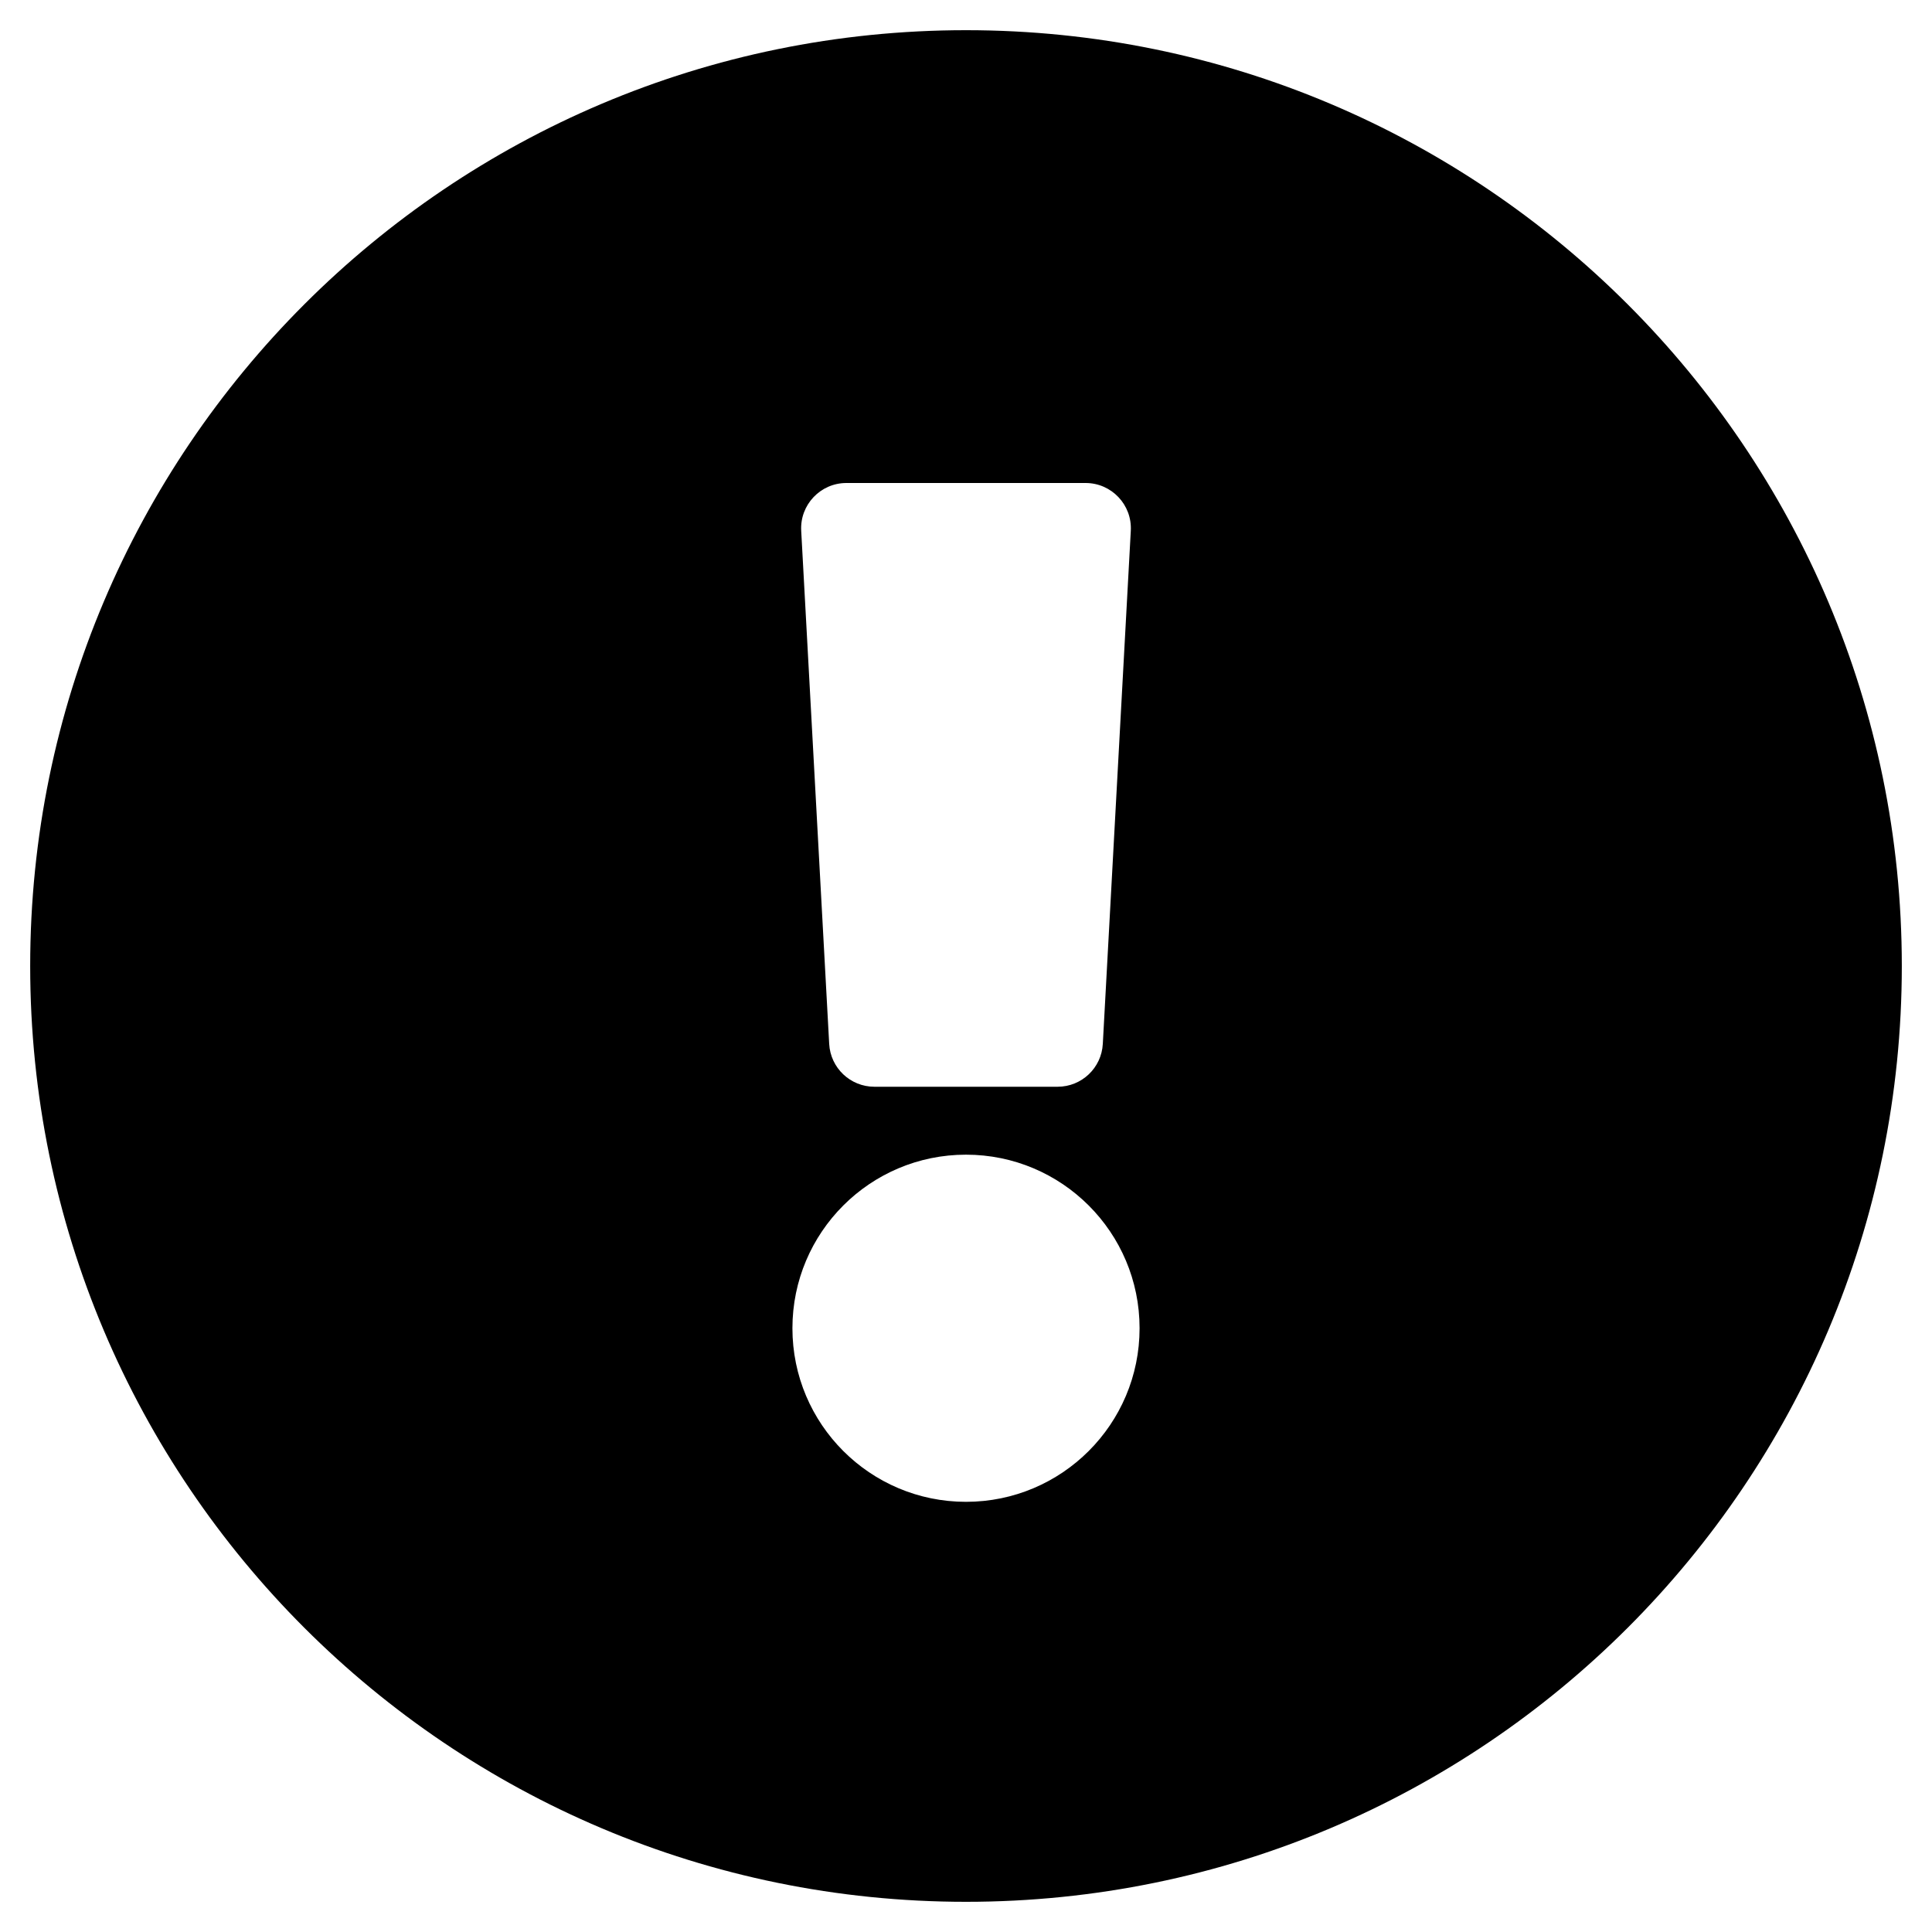
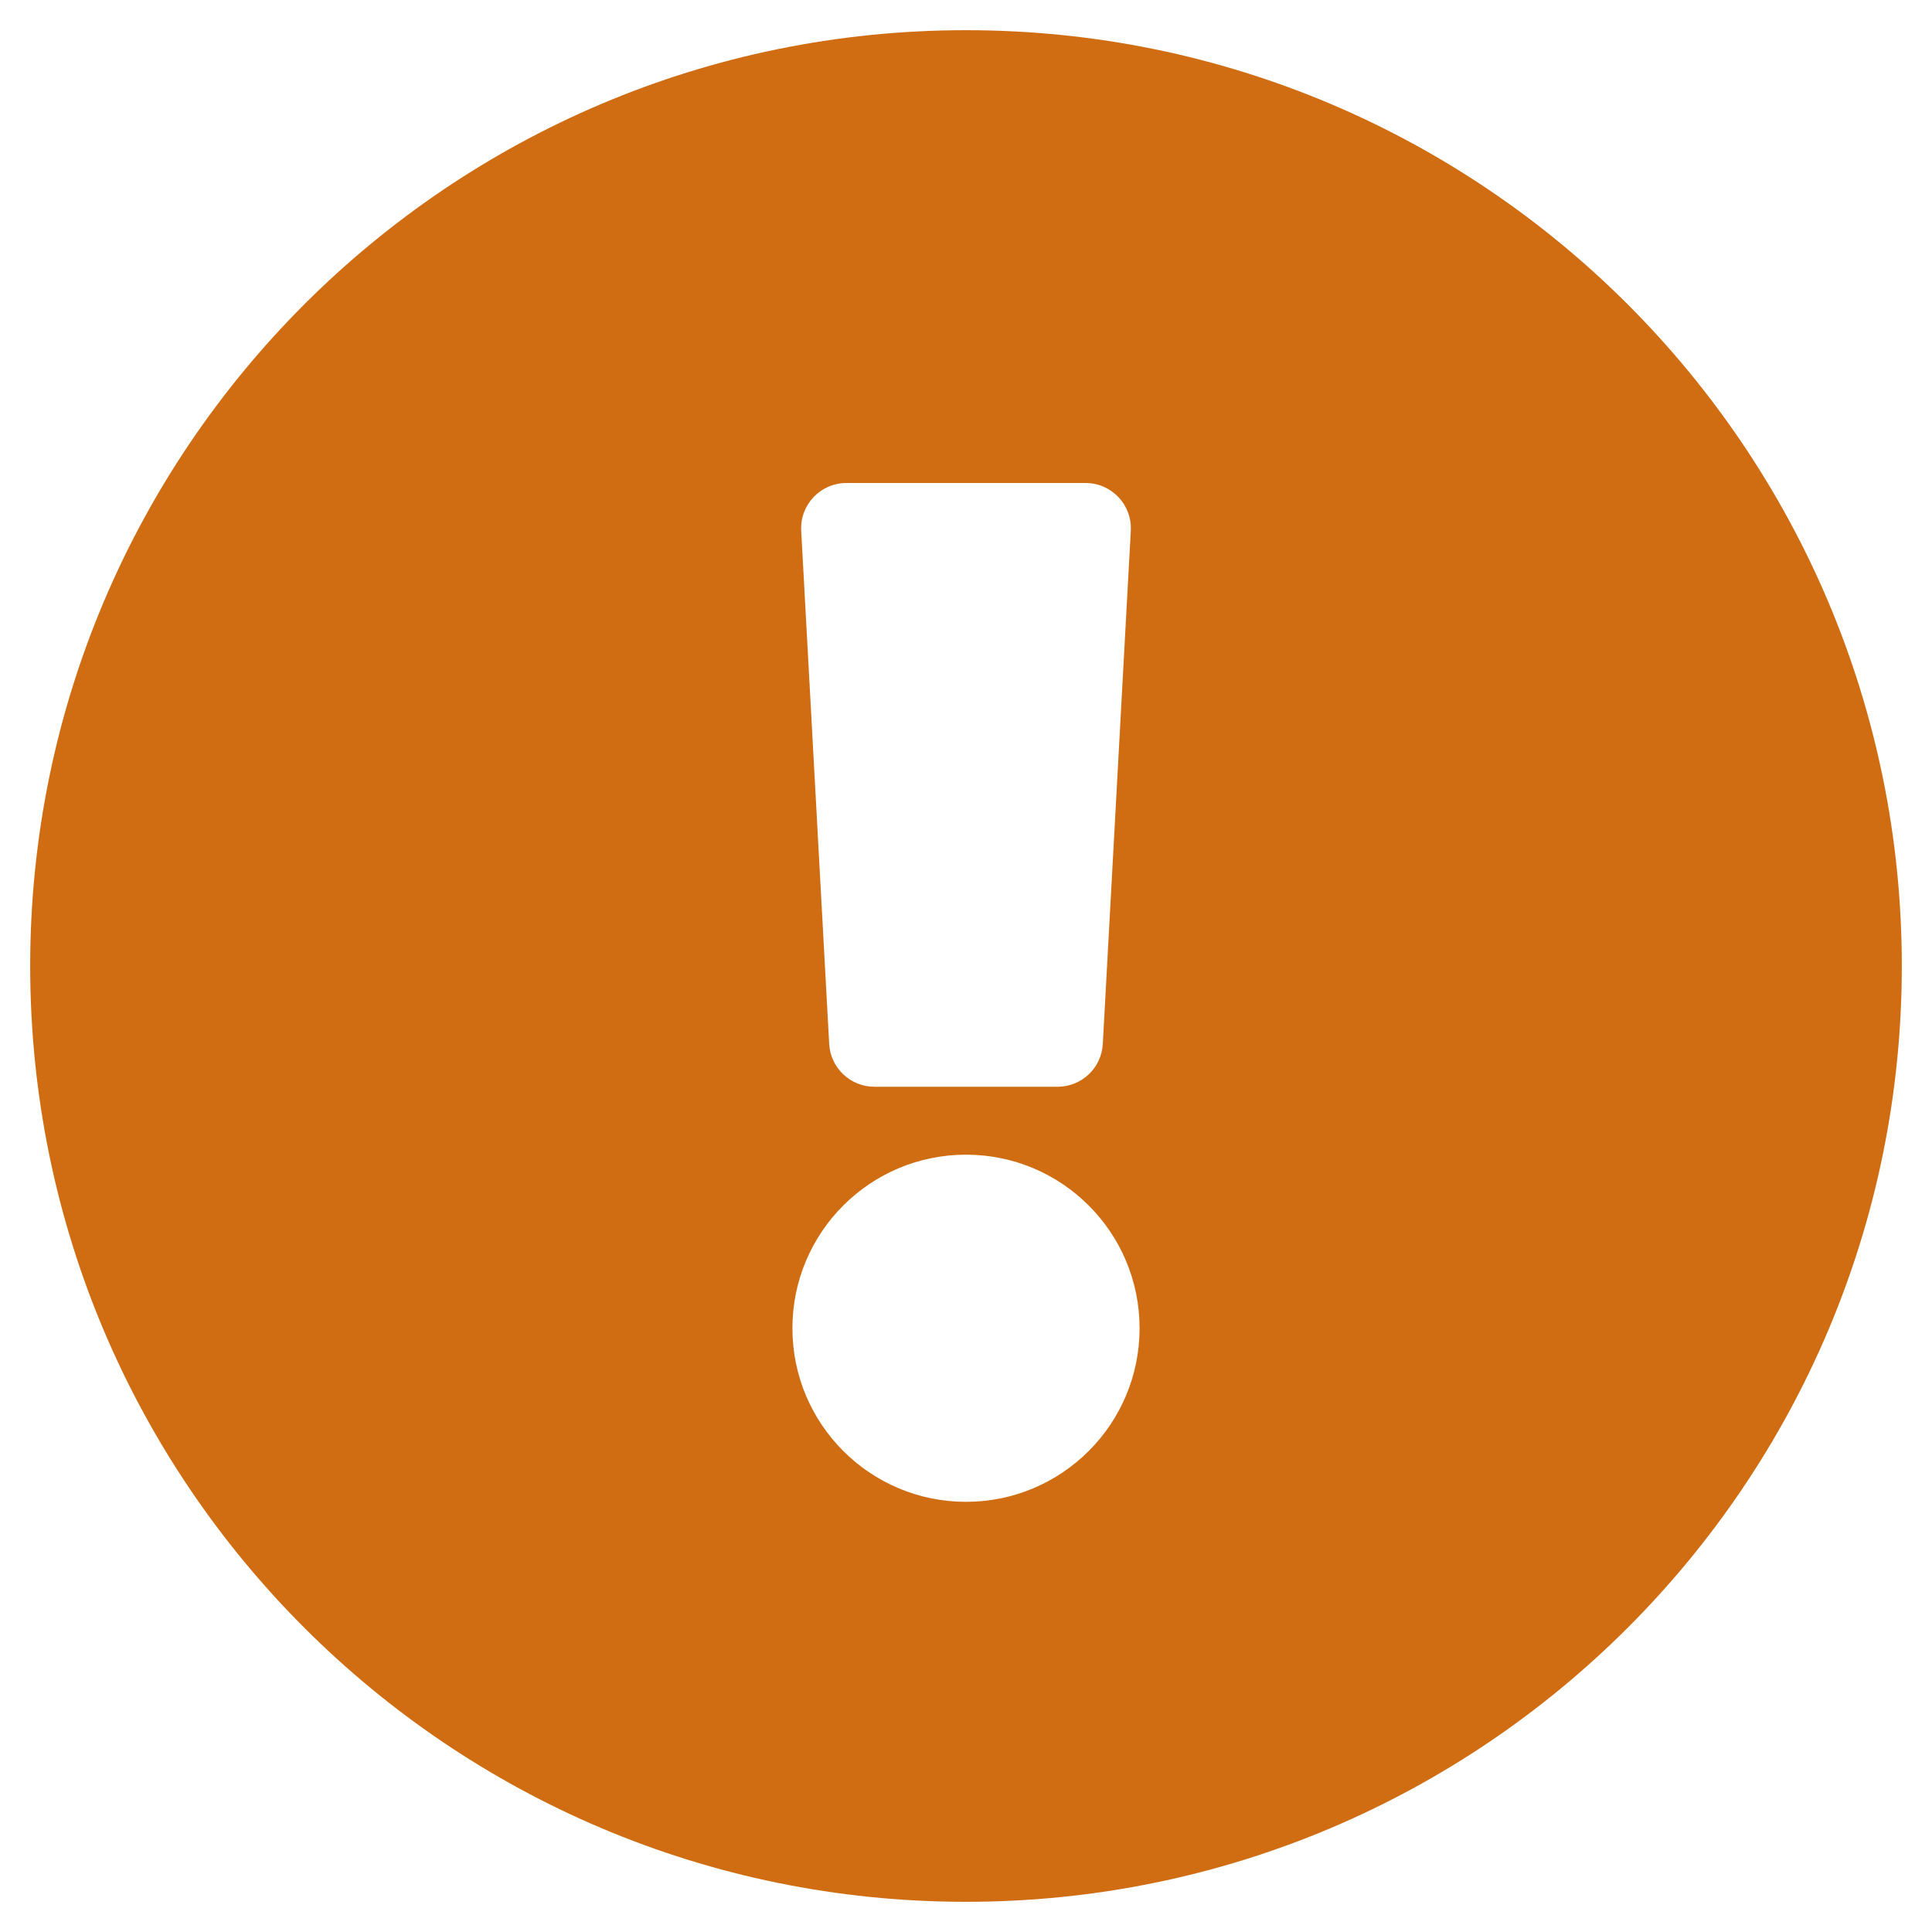
<svg xmlns="http://www.w3.org/2000/svg" aria-hidden="true" focusable="false" data-prefix="fas" data-icon="exclamation-circle" class="svg-inline--fa fa-exclamation-circle fa-w-16" role="img" viewBox="0 0 512 512">
-   <path fill="currentColor" d="M504 256c0 136.997-111.043 248-248 248S8 392.997 8 256C8 119.083 119.043 8 256 8s248 111.083 248 248zm-248 50c-25.405 0-46 20.595-46 46s20.595 46 46 46 46-20.595 46-46-20.595-46-46-46zm-43.673-165.346l7.418 136c.347 6.364 5.609 11.346 11.982 11.346h48.546c6.373 0 11.635-4.982 11.982-11.346l7.418-136c.375-6.874-5.098-12.654-11.982-12.654h-63.383c-6.884 0-12.356 5.78-11.981 12.654z" />
+   <path fill="#D06D12" d="M504 256c0 136.997-111.043 248-248 248S8 392.997 8 256C8 119.083 119.043 8 256 8s248 111.083 248 248zm-248 50c-25.405 0-46 20.595-46 46s20.595 46 46 46 46-20.595 46-46-20.595-46-46-46zm-43.673-165.346l7.418 136c.347 6.364 5.609 11.346 11.982 11.346h48.546c6.373 0 11.635-4.982 11.982-11.346l7.418-136c.375-6.874-5.098-12.654-11.982-12.654h-63.383c-6.884 0-12.356 5.78-11.981 12.654z" />
</svg>
